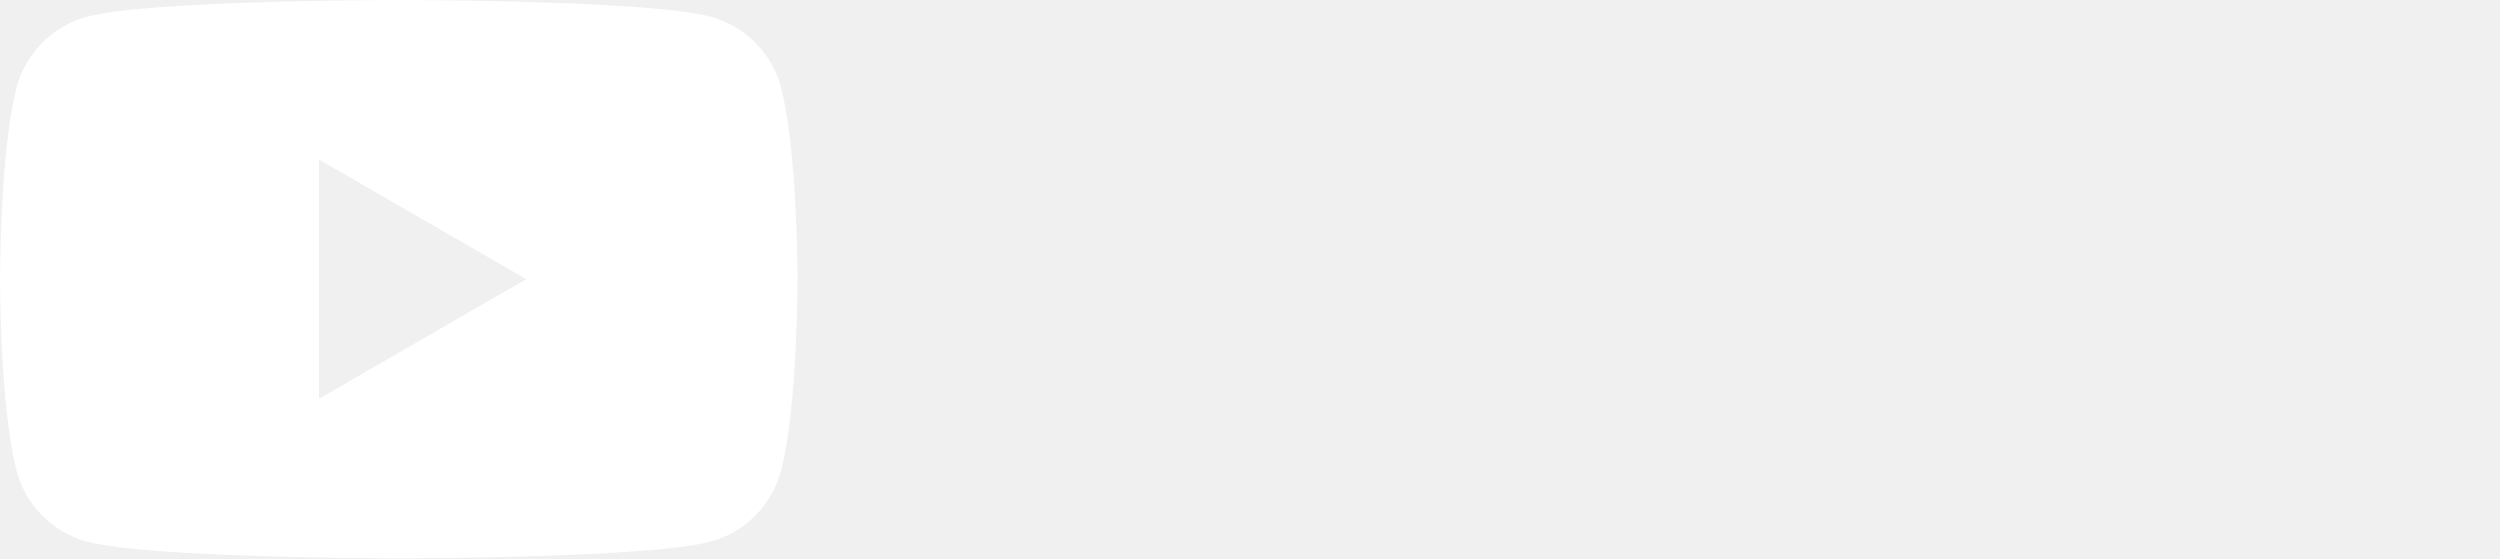
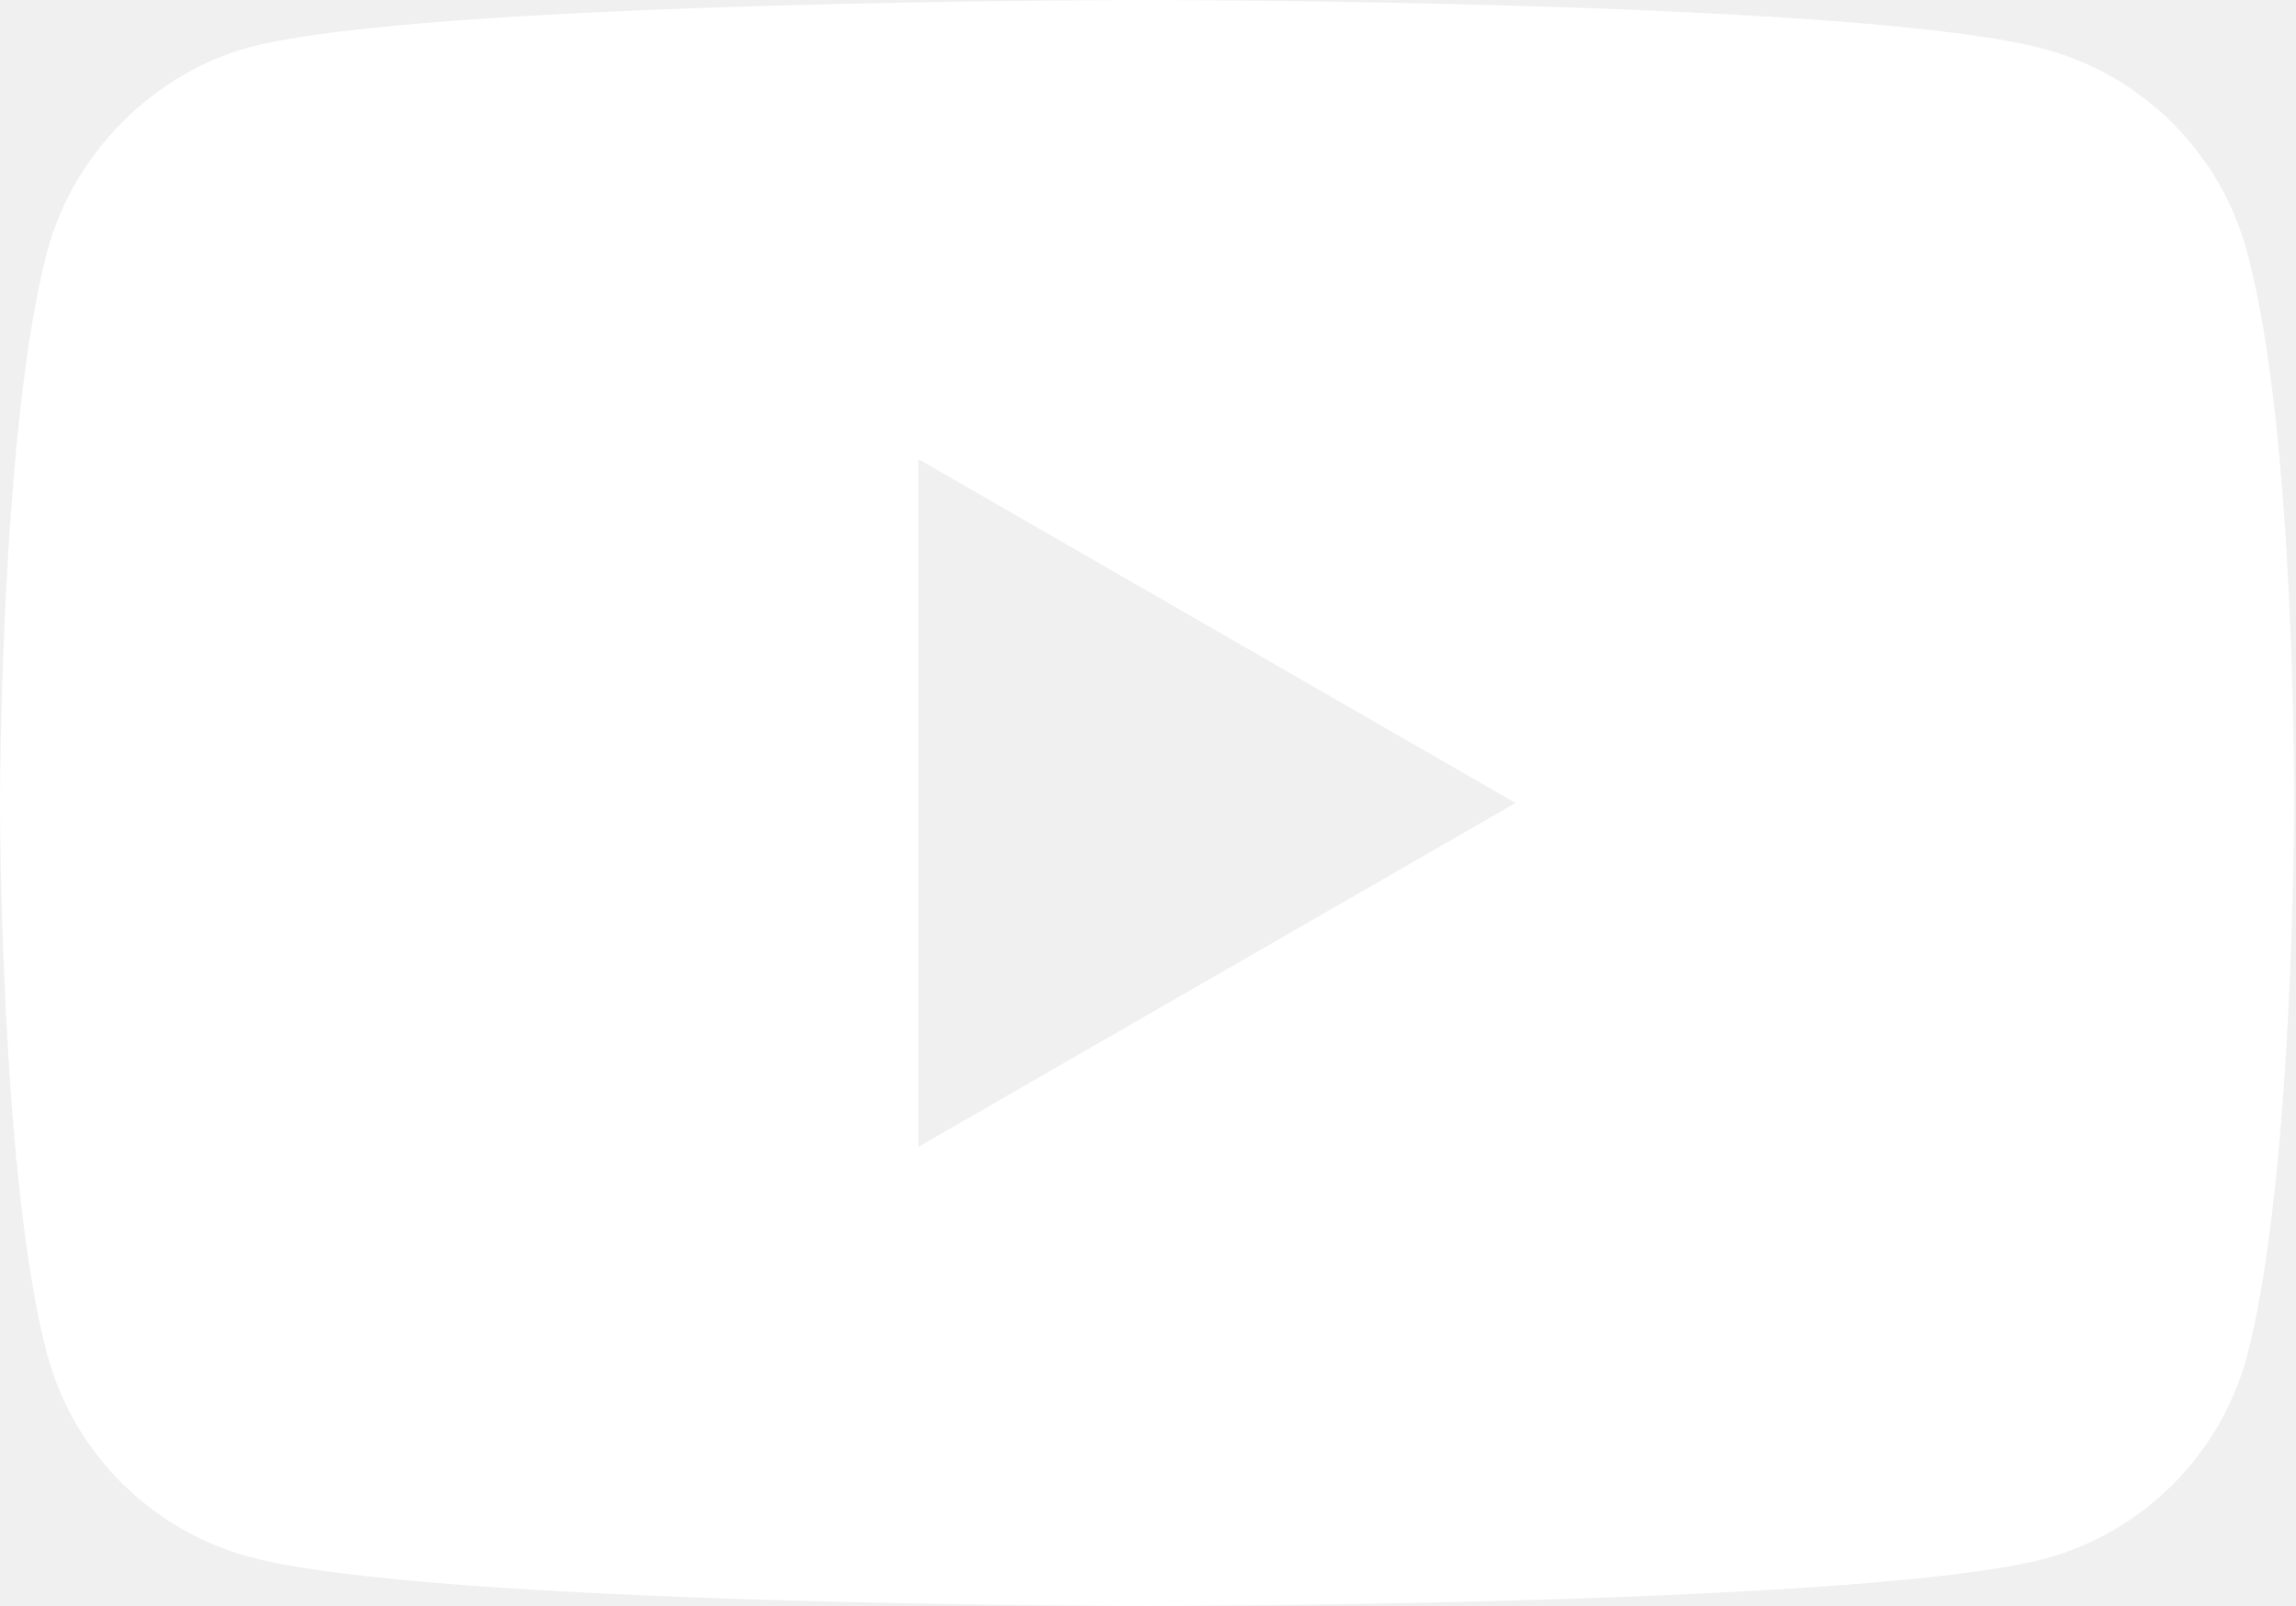
- <svg xmlns="http://www.w3.org/2000/svg" id="Layer_1" data-name="Layer 1" viewBox="0 0 380.78 85.04">
-   <defs>
-     <style>
-       .cls-1 {
-         fill: #fff;
-       }
-     </style>
-   </defs>
-   <path class="cls-1" d="m118.95,13.28c-1.4-5.23-5.51-9.34-10.74-10.74C98.73,0,60.74,0,60.74,0,60.74,0,22.75,0,13.28,2.54,8.05,3.94,3.94,8.05,2.54,13.28,0,22.75,0,42.52,0,42.52,0,42.52,0,62.29,2.54,71.76c1.4,5.23,5.51,9.34,10.74,10.74,9.47,2.54,47.46,2.54,47.46,2.54,0,0,37.99,0,47.46-2.54,5.23-1.4,9.34-5.51,10.74-10.74,2.54-9.47,2.54-29.24,2.54-29.24,0,0,0-19.77-2.54-29.24ZM48.59,60.74V24.3l31.56,18.22-31.56,18.22Z" />
+ <svg xmlns="http://www.w3.org/2000/svg" version="1.1" id="Layer_1" x="0px" y="0px" viewBox="0 0 121.5 85" style="enable-background:new 0 0 121.5 85;" xml:space="preserve">
+   <style type="text/css">
+ 	.st0{fill:#FFFFFF;}
+ </style>
+   <path class="st0" d="M118.9,13.3c-1.4-5.2-5.5-9.3-10.7-10.7C98.7,0,60.7,0,60.7,0s-38,0-47.5,2.5C8.1,3.9,3.9,8.1,2.5,13.3  C0,22.8,0,42.5,0,42.5s0,19.8,2.5,29.2c1.4,5.2,5.5,9.3,10.7,10.7C22.8,85,60.7,85,60.7,85s38,0,47.5-2.5c5.2-1.4,9.3-5.5,10.7-10.7  c2.5-9.5,2.5-29.2,2.5-29.2S121.5,22.8,118.9,13.3L118.9,13.3z M48.6,60.7V24.3l31.6,18.2C80.2,42.5,48.6,60.7,48.6,60.7z" />
</svg>
